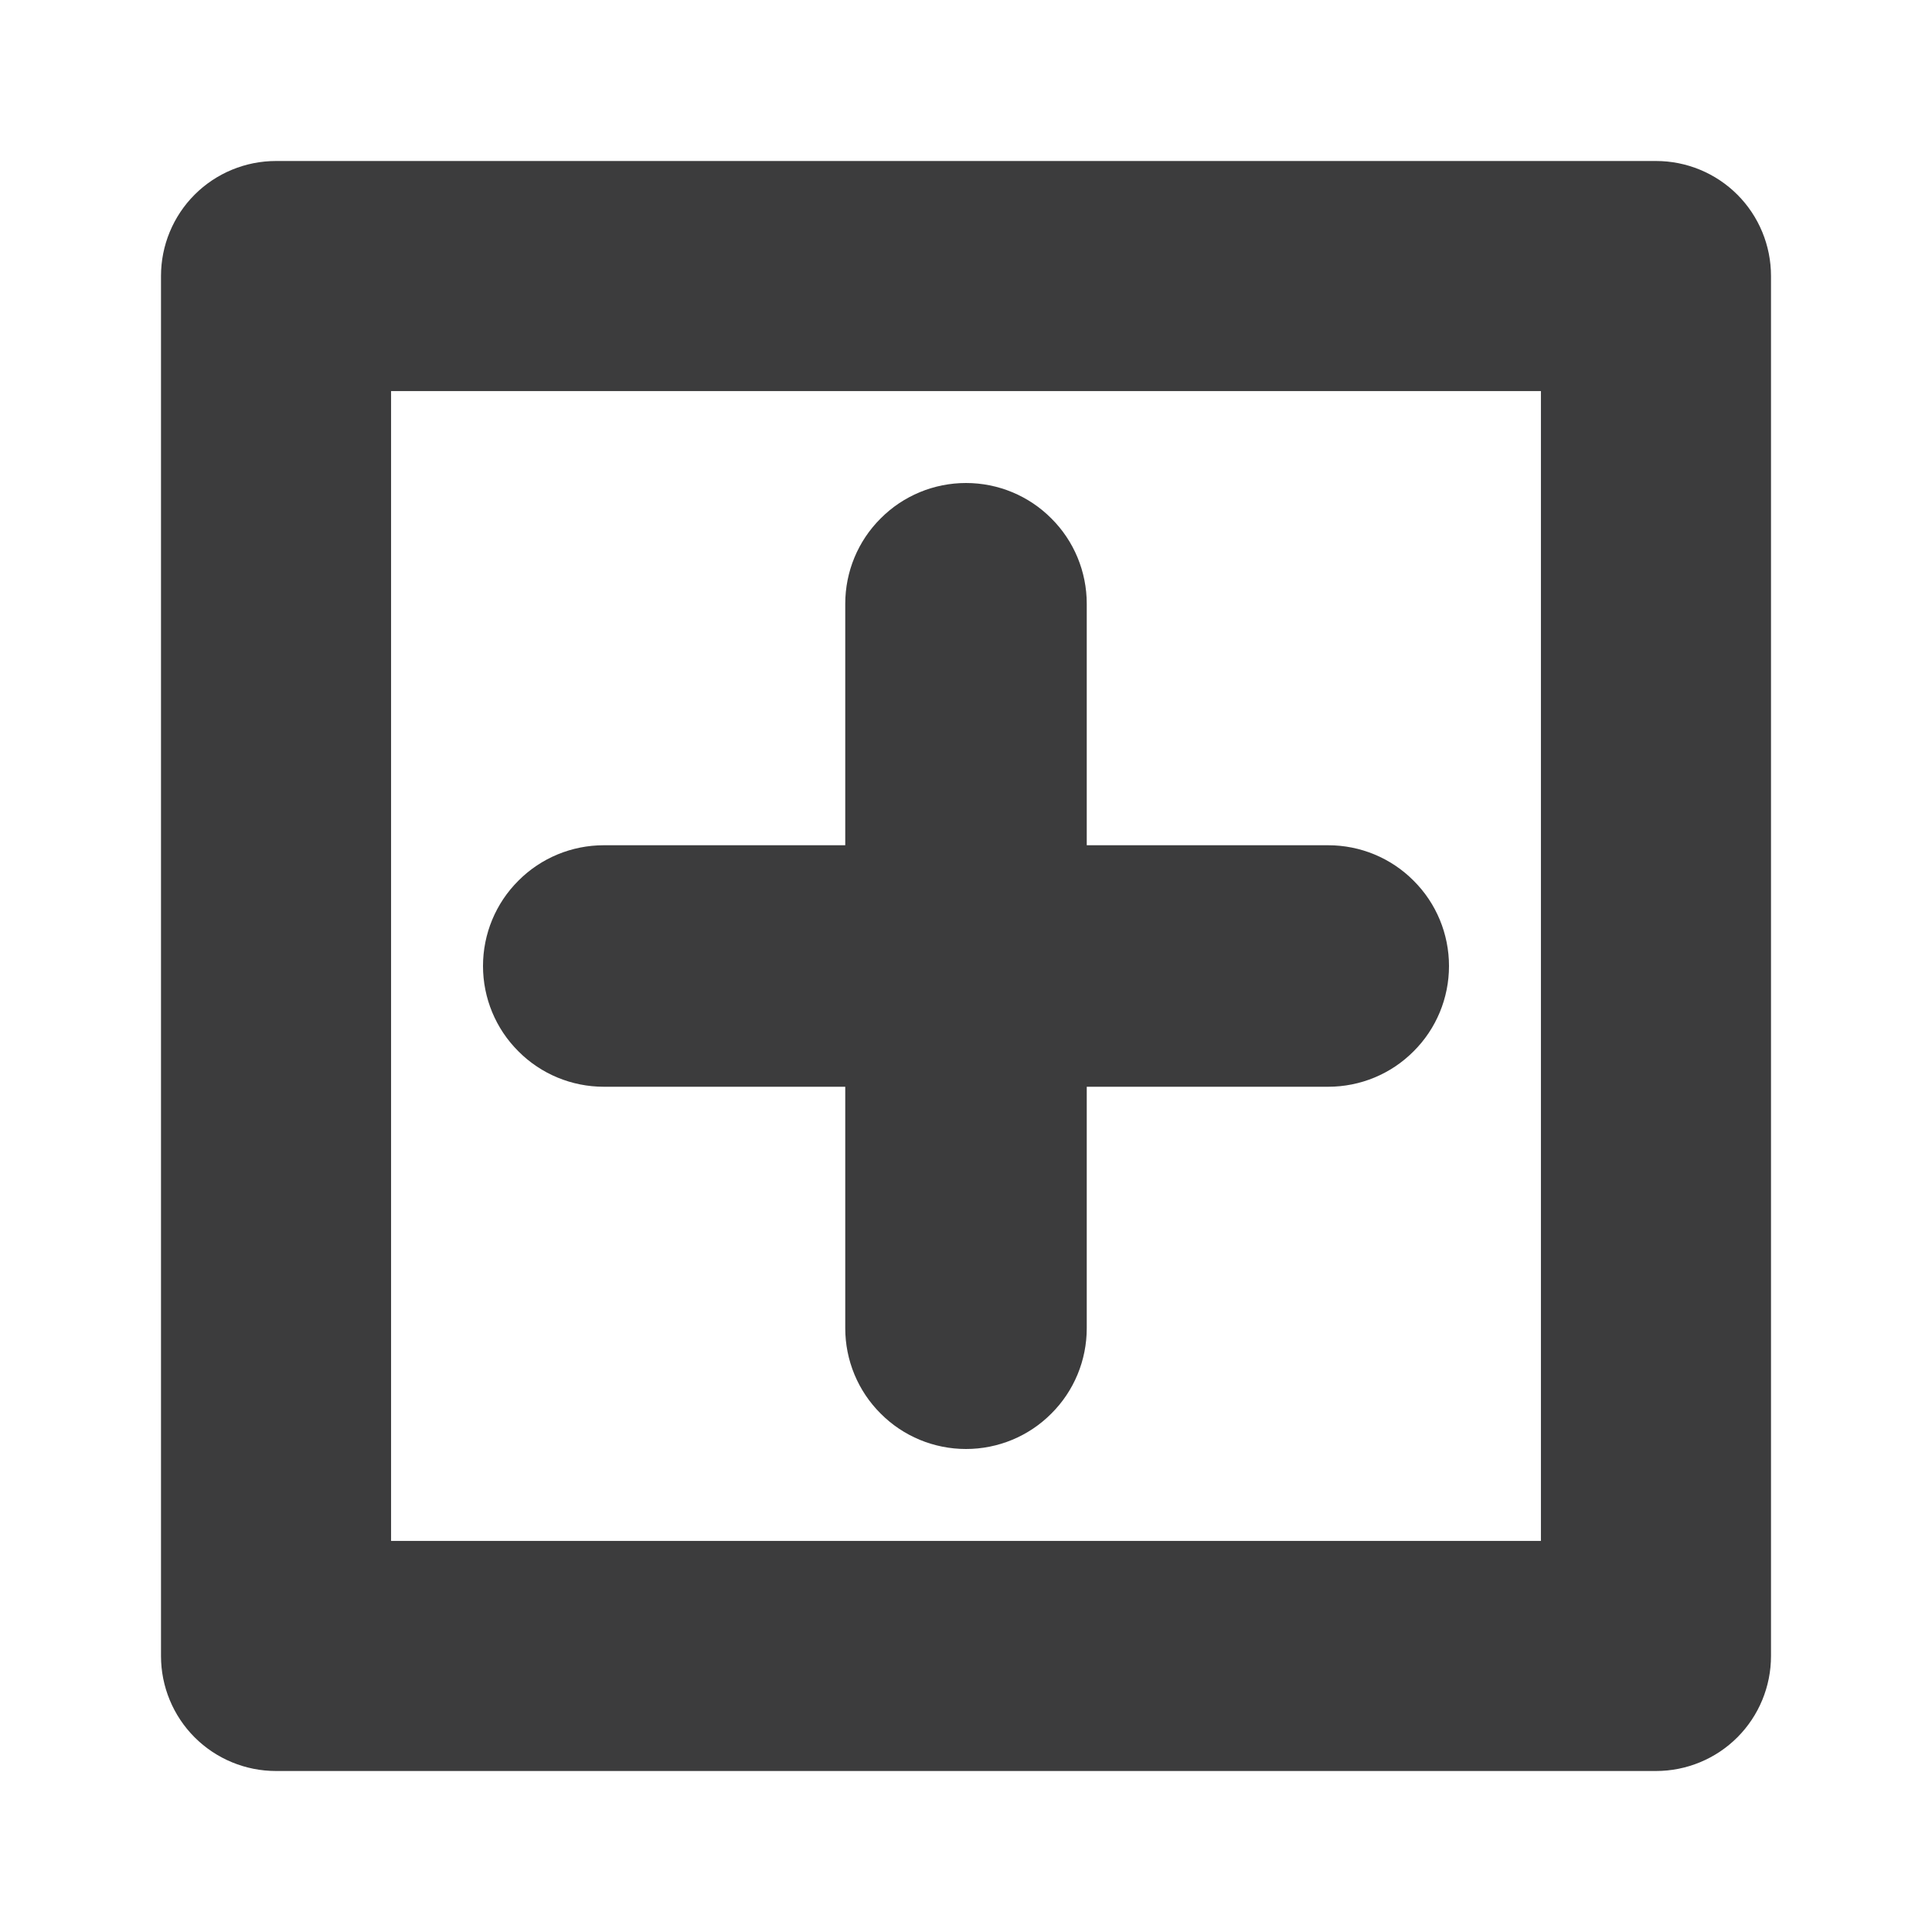
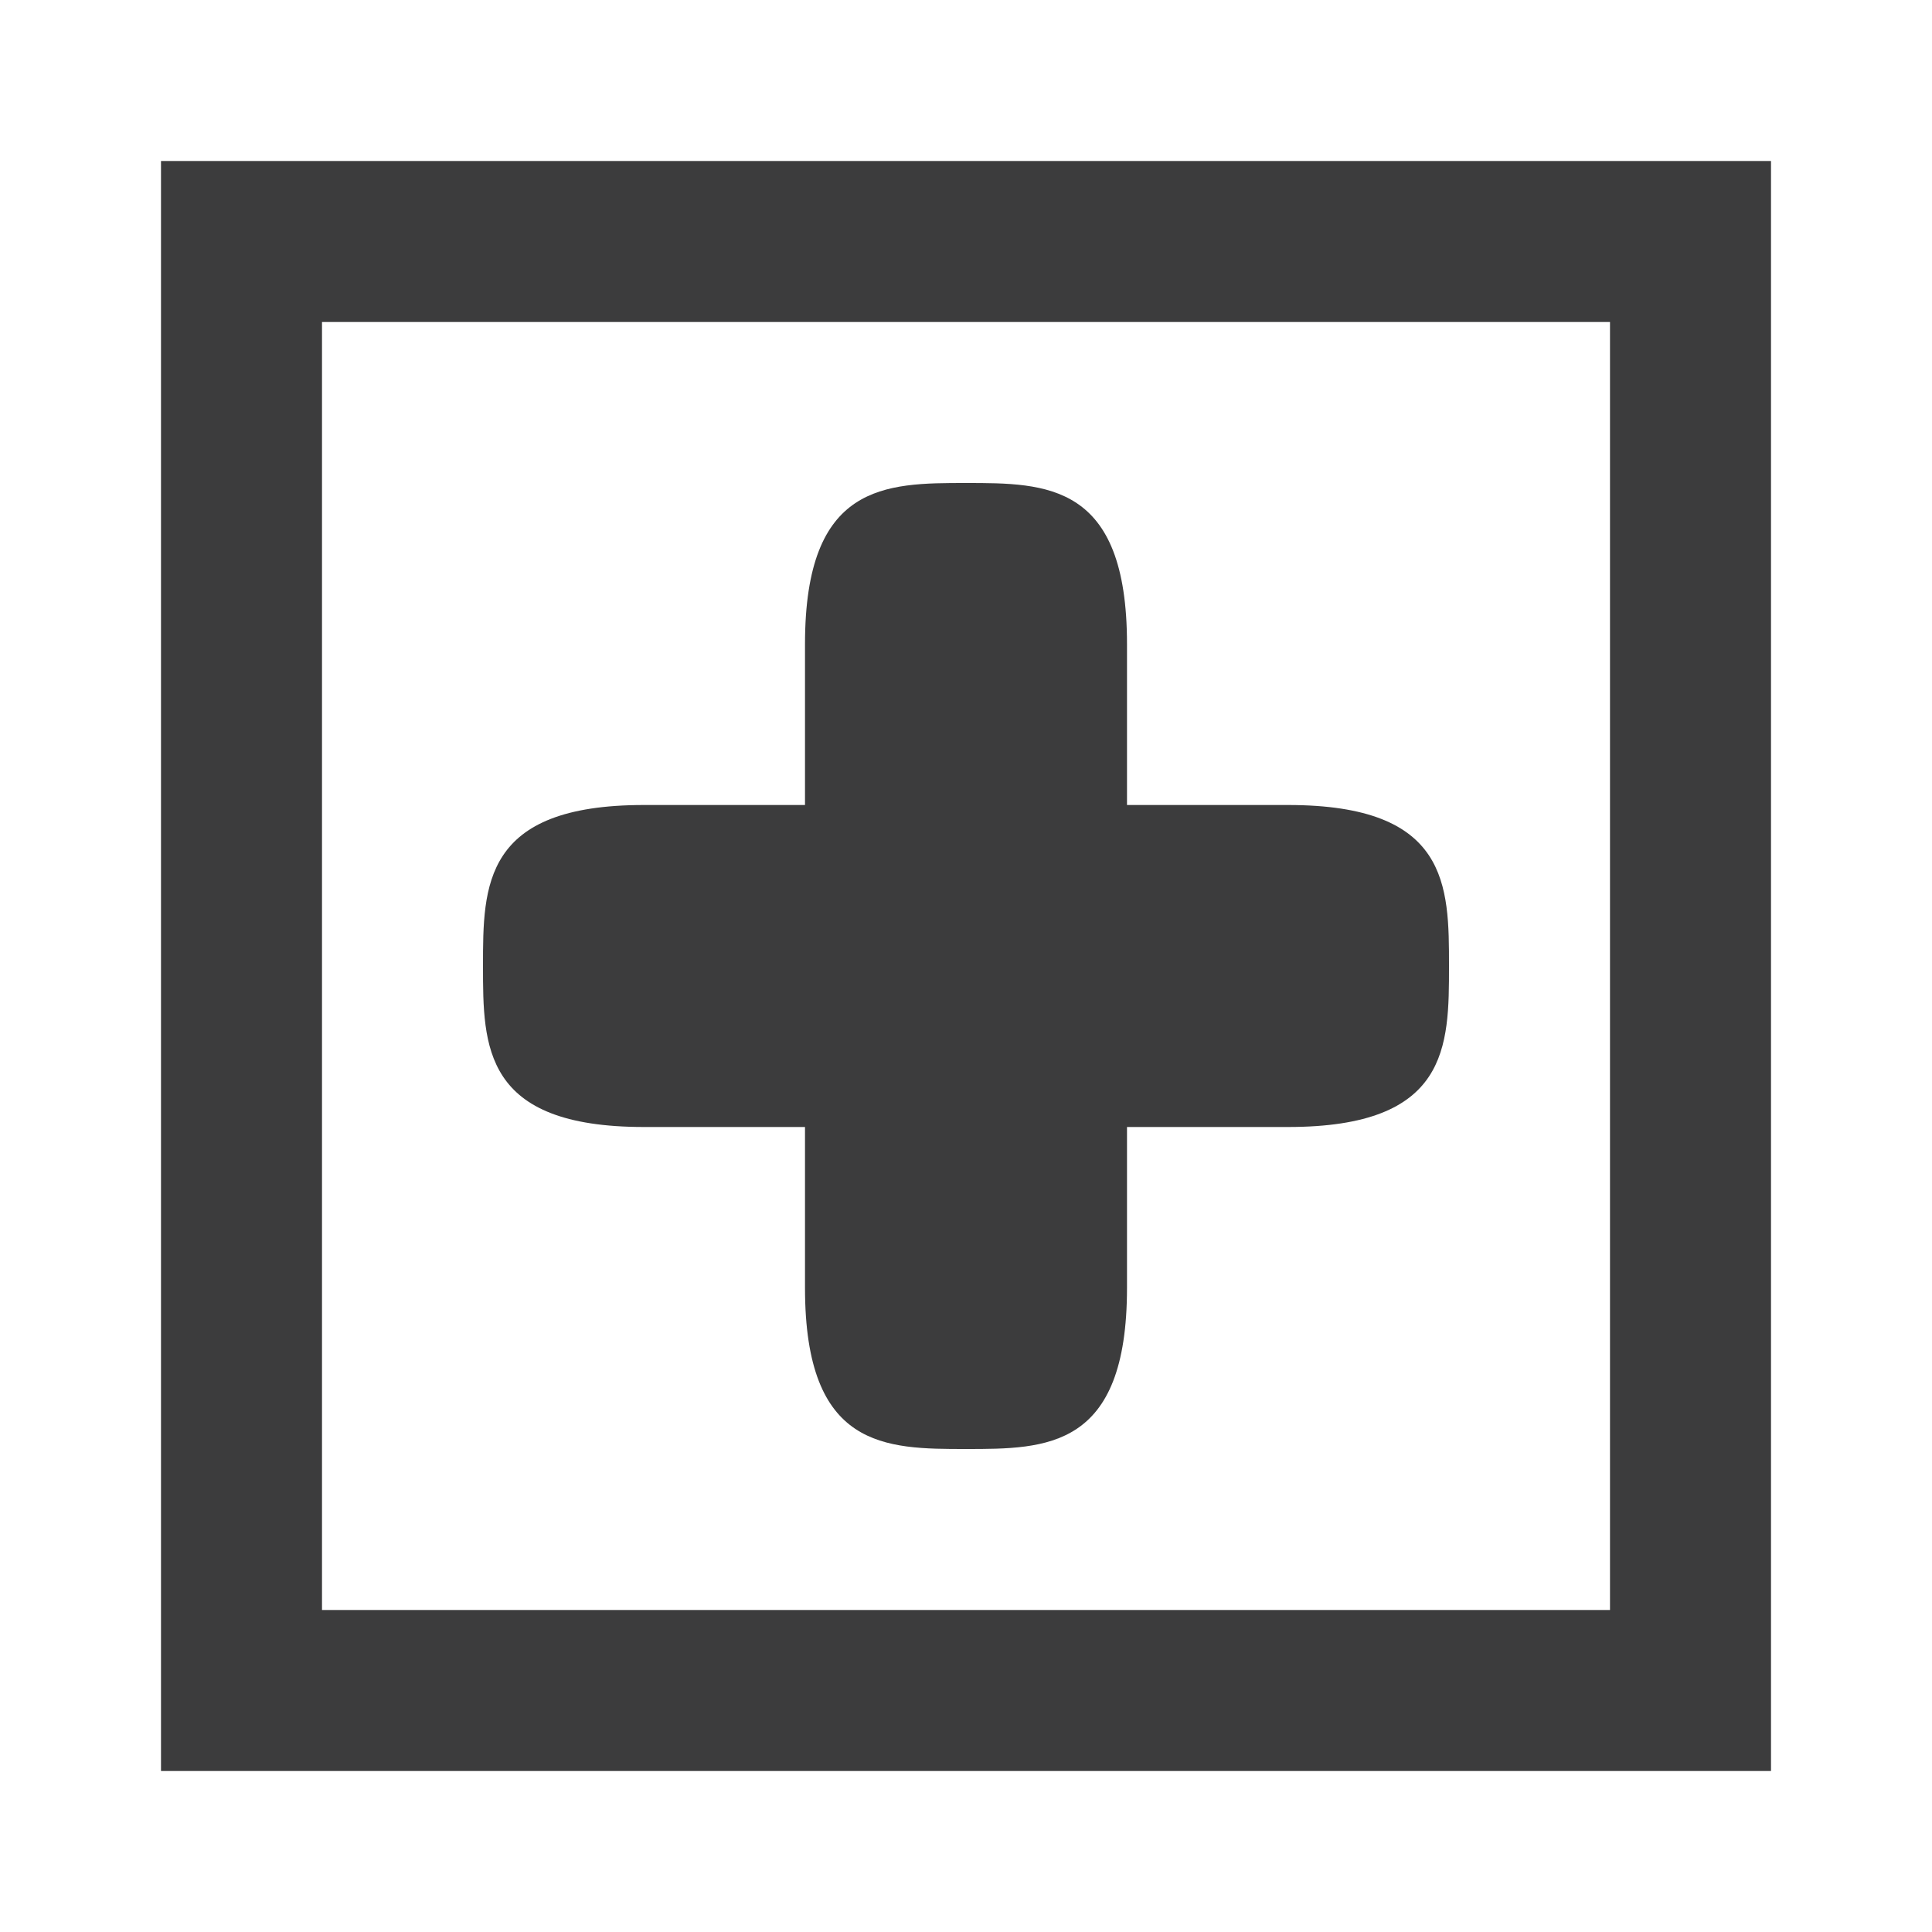
<svg xmlns="http://www.w3.org/2000/svg" width="12px" height="12px" viewBox="0 0 12 12" fill="none">
-   <path d="M10.286 1H1.714C1.525 1 1.343 1.075 1.209 1.209C1.075 1.343 1 1.525 1 1.714V10.286C1 10.475 1.075 10.657 1.209 10.791C1.343 10.925 1.525 11 1.714 11H10.286C10.475 11 10.657 10.925 10.791 10.791C10.925 10.657 11 10.475 11 10.286V1.714C11 1.525 10.925 1.343 10.791 1.209C10.657 1.075 10.475 1 10.286 1ZM9.571 9.571H2.429V2.429H9.571V9.571Z" fill="#0C0C0D" fill-opacity="0.8" />
-   <path d="M3.75 6.75H5.25V8.25C5.25 8.449 5.329 8.64 5.47 8.78C5.61 8.921 5.801 9 6 9C6.199 9 6.39 8.921 6.53 8.78C6.671 8.64 6.75 8.449 6.75 8.25V6.75H8.25C8.449 6.75 8.64 6.671 8.78 6.53C8.921 6.39 9 6.199 9 6C9 5.801 8.921 5.61 8.78 5.47C8.64 5.329 8.449 5.25 8.25 5.25H6.75V3.75C6.75 3.551 6.671 3.36 6.53 3.22C6.39 3.079 6.199 3 6 3C5.801 3 5.61 3.079 5.47 3.22C5.329 3.36 5.25 3.551 5.25 3.75V5.25H3.75C3.551 5.25 3.36 5.329 3.22 5.47C3.079 5.61 3 5.801 3 6C3 6.199 3.079 6.39 3.22 6.53C3.36 6.671 3.551 6.75 3.75 6.75Z" fill="#0C0C0D" fill-opacity="0.8" />
+   <path d="m1 1v10h10v-10zm9 9h-8v-8h8z" fill="#0c0c0d" fill-opacity=".8" />
+   <path d="m4 7h1v1c0 1 0.5 1 1 1s1 0 1-1v-1h1c1 0 1-0.5 1-1s0-1-1-1h-1v-1c0-1-0.5-1-1-1s-1 0-1 1v1h-1c-1 0-1 0.5-1 1s0 1 1 1z" fill="#0c0c0d" fill-opacity=".8" />
</svg>
